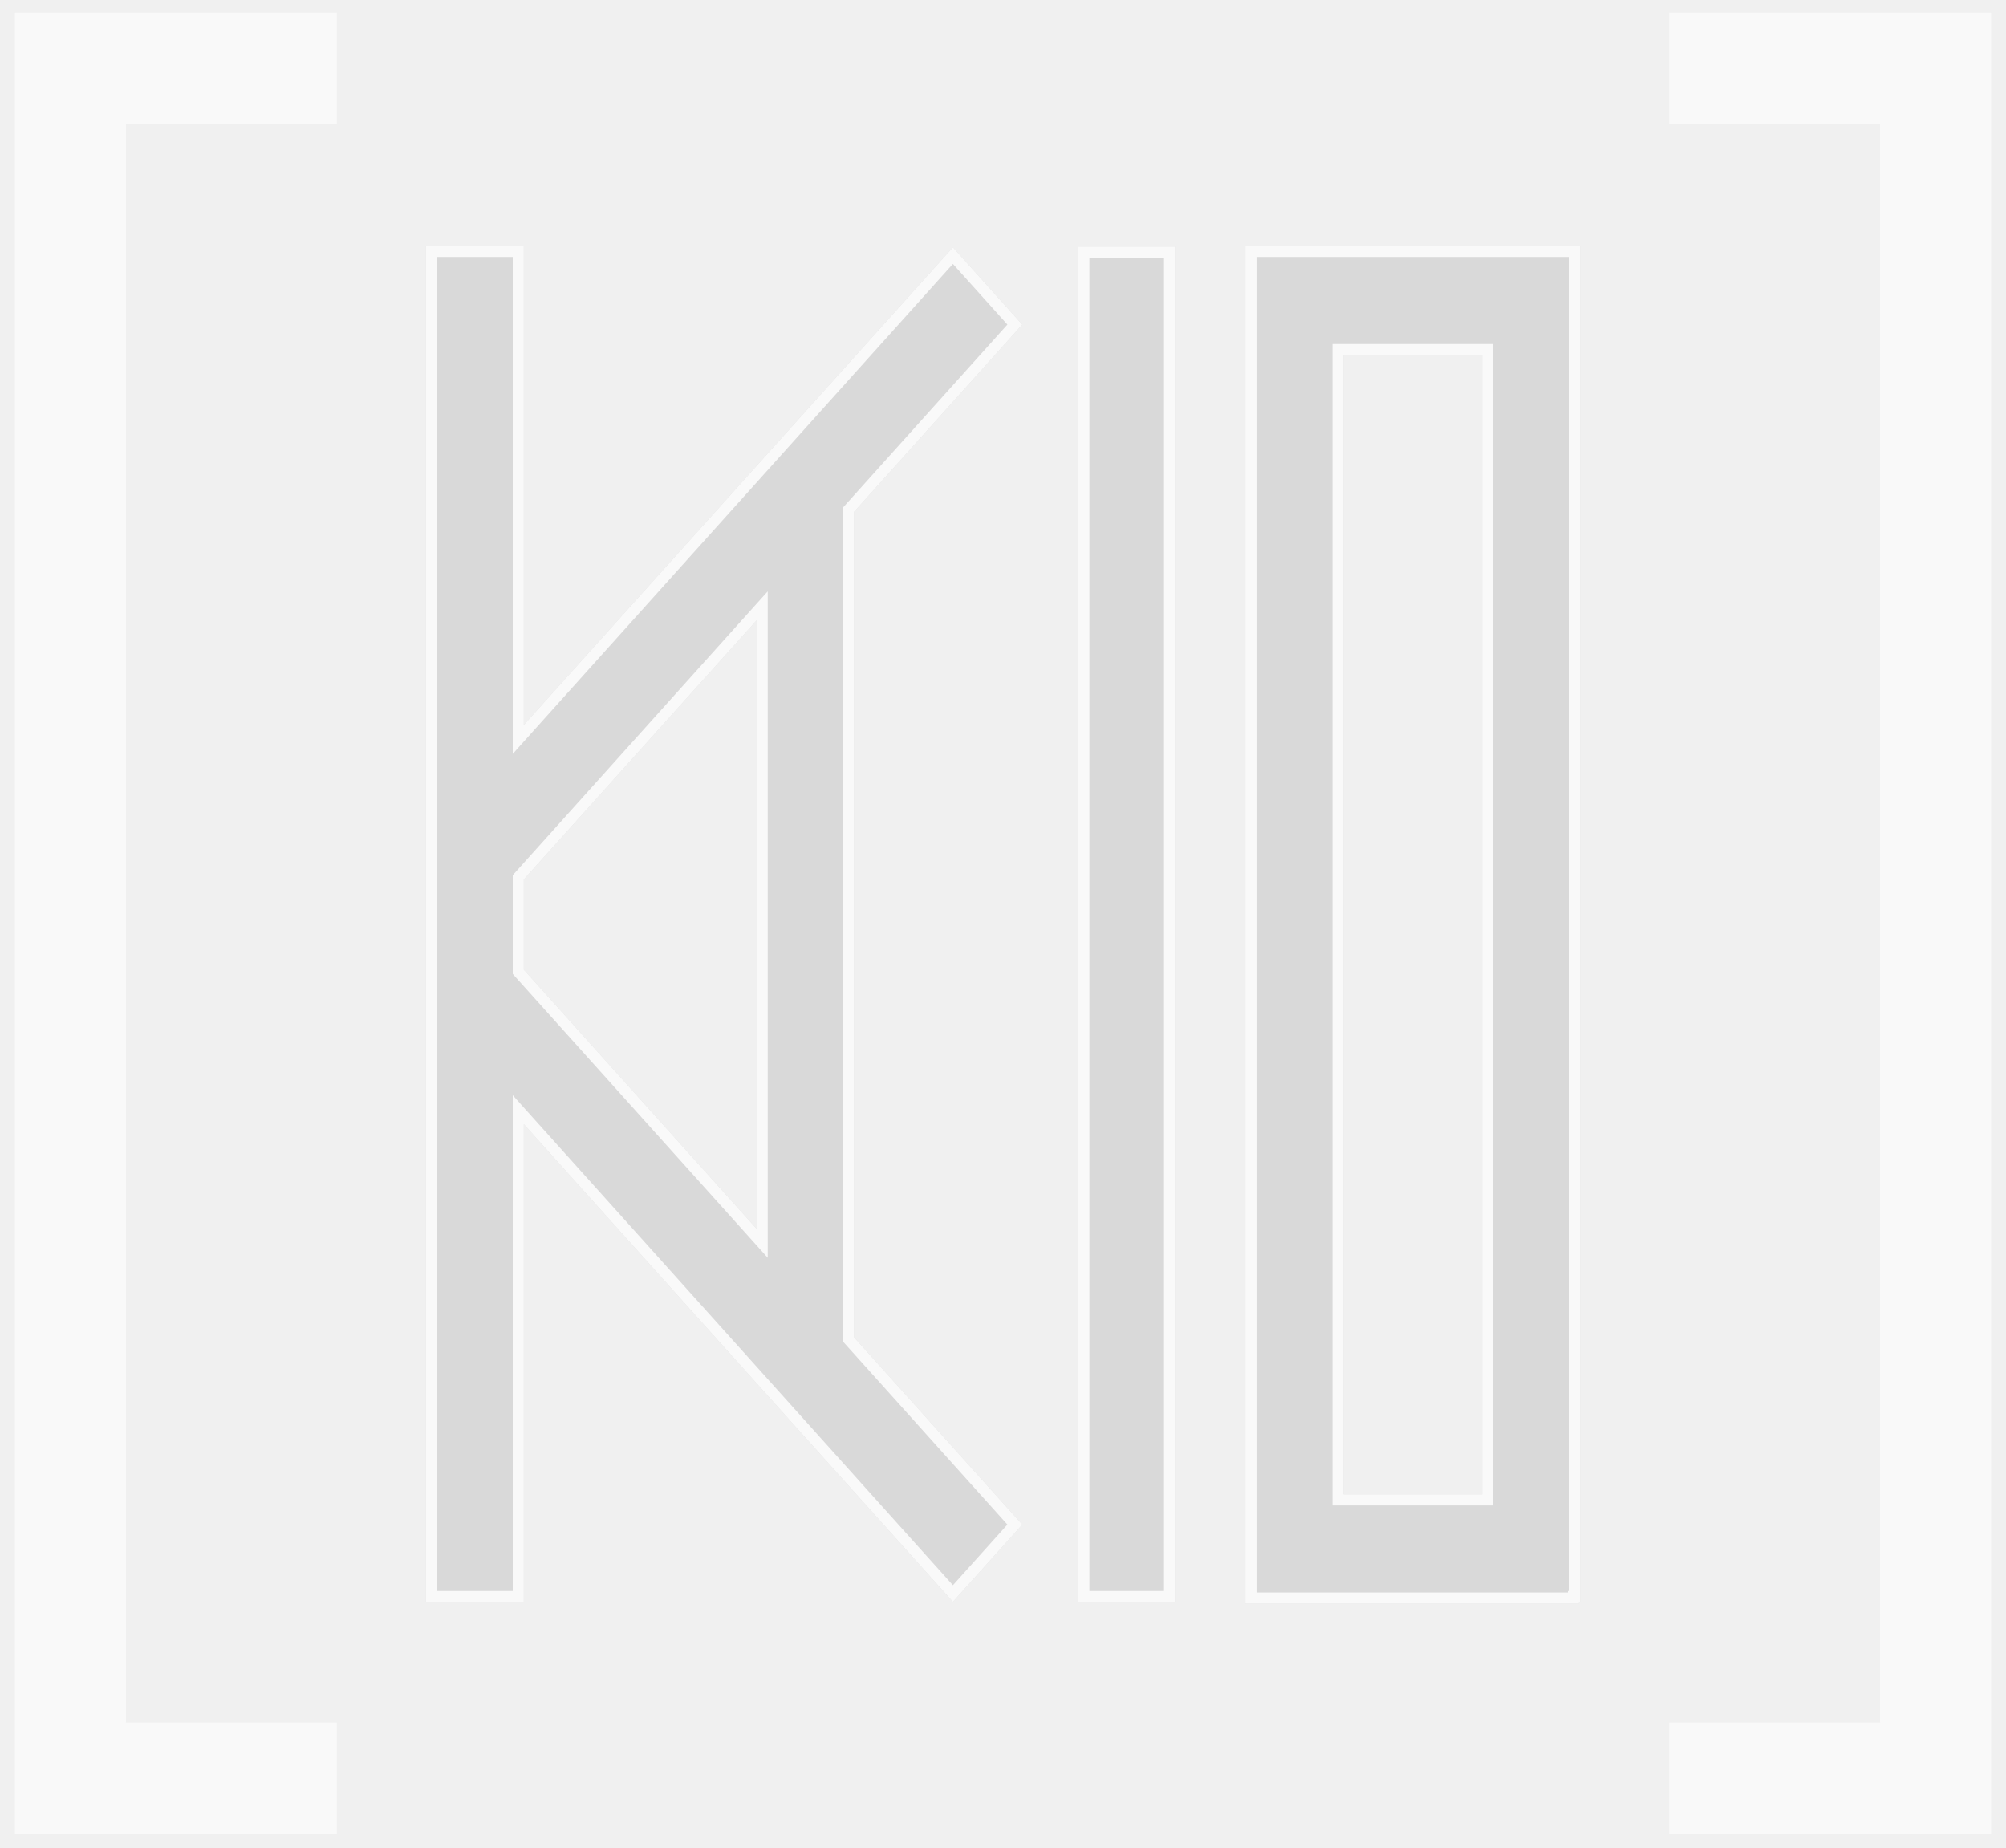
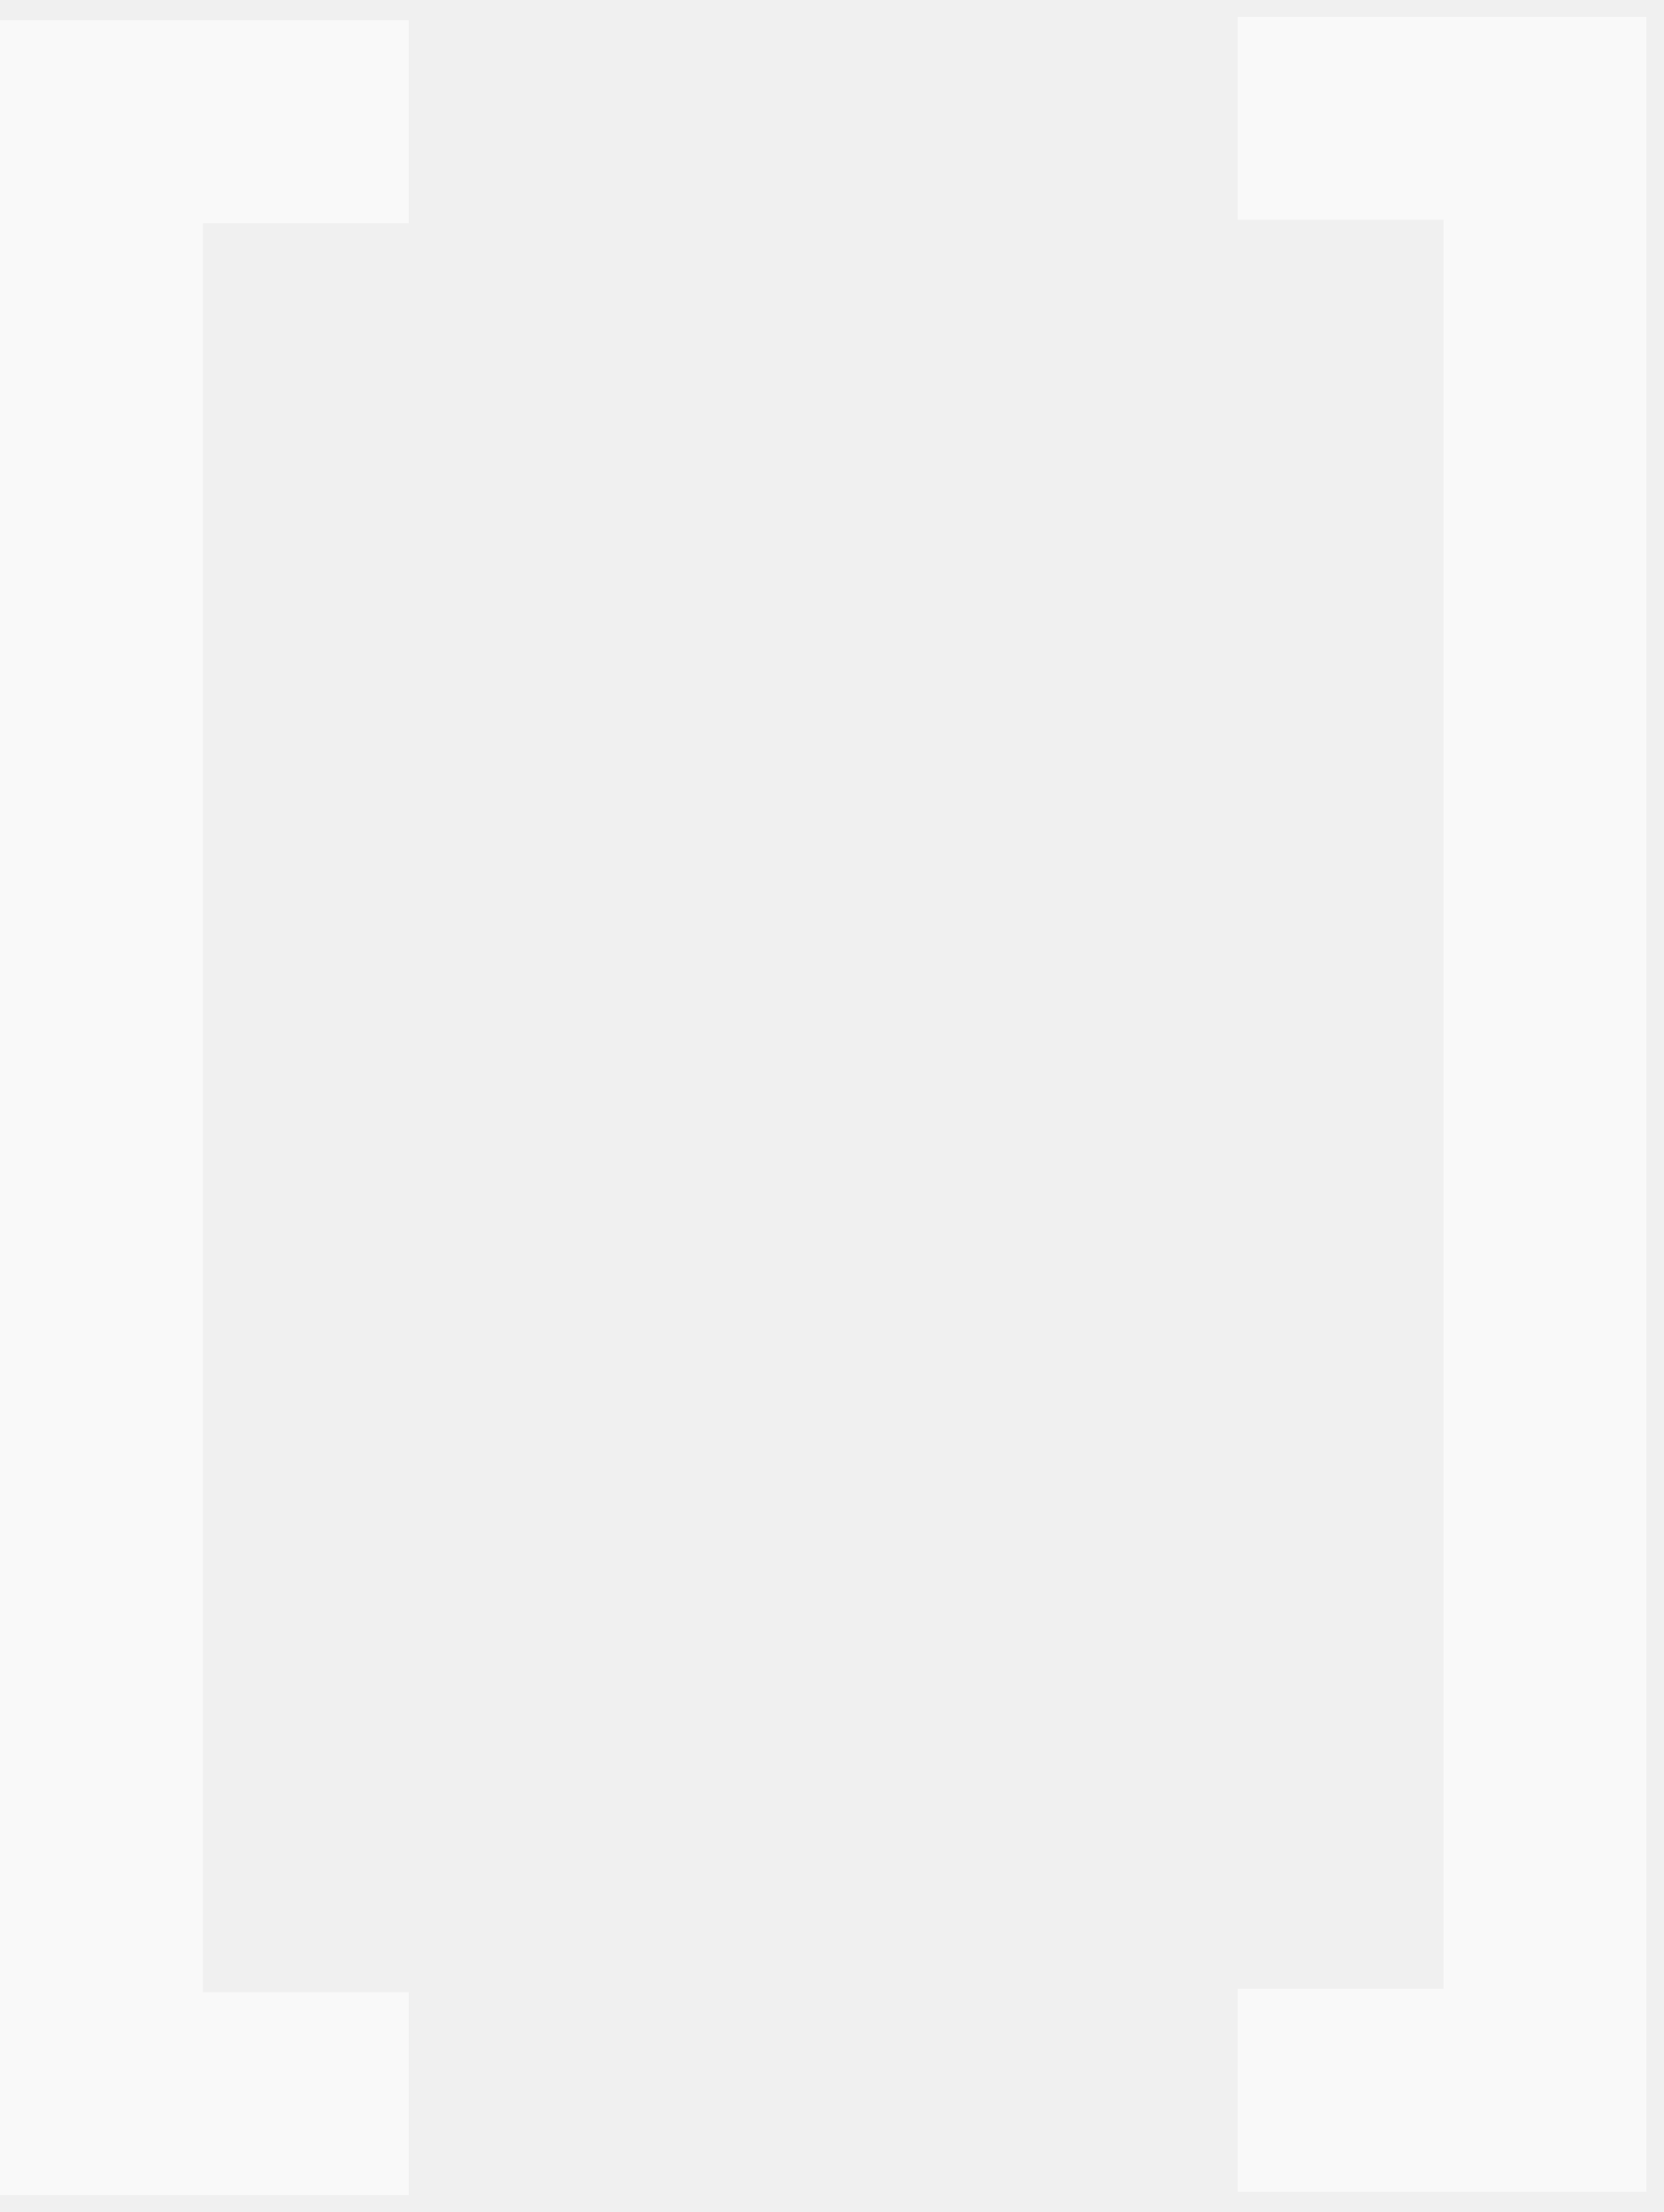
- <svg xmlns="http://www.w3.org/2000/svg" width="114" height="105" viewBox="0 0 114 105" fill="none">
-   <mask id="path-1-inside-1_312_42" fill="white">
-     <path fill-rule="evenodd" clip-rule="evenodd" d="M24.191 13.97H29.769V41.198L54.153 14.054L58.097 18.445L48.538 29.086V75.996L58.098 86.637L54.153 91.028L29.769 63.884V91.043H24.191V13.97ZM42.998 35.253V69.828L29.769 55.102V49.979L42.998 35.253ZM76.354 13.97H70.776V13.97V20.18V84.918V91.043V91.128H89.734V91.043H89.809V13.97H84.231V13.97L76.354 13.97V13.97ZM84.231 84.918H76.354V20.18L84.231 20.18V84.918ZM66.781 14.012H61.278V91.043H66.781V14.012Z" />
-   </mask>
-   <path fill-rule="evenodd" clip-rule="evenodd" d="M24.191 13.97H29.769V41.198L54.153 14.054L58.097 18.445L48.538 29.086V75.996L58.098 86.637L54.153 91.028L29.769 63.884V91.043H24.191V13.97ZM42.998 35.253V69.828L29.769 55.102V49.979L42.998 35.253ZM76.354 13.97H70.776V13.97V20.18V84.918V91.043V91.128H89.734V91.043H89.809V13.97H84.231V13.97L76.354 13.97V13.97ZM84.231 84.918H76.354V20.18L84.231 20.18V84.918ZM66.781 14.012H61.278V91.043H66.781V14.012Z" fill="#D9D9D9" />
-   <path d="M29.769 13.97H30.4V13.339H29.769V13.97ZM24.191 13.97V13.339H23.56V13.97H24.191ZM29.769 41.198H29.138V42.844L30.238 41.619L29.769 41.198ZM54.153 14.054L54.622 13.633L54.153 13.11L53.684 13.633L54.153 14.054ZM58.097 18.445L58.567 18.866L58.946 18.445L58.567 18.023L58.097 18.445ZM48.538 29.086L48.069 28.664L47.907 28.844V29.086H48.538ZM48.538 75.996H47.907V76.237L48.069 76.417L48.538 75.996ZM58.098 86.637L58.567 87.059L58.946 86.637L58.567 86.215L58.098 86.637ZM54.153 91.028L53.684 91.449L54.153 91.972L54.623 91.449L54.153 91.028ZM29.769 63.884L30.238 63.462L29.138 62.237V63.884H29.769ZM29.769 91.043V91.674H30.4V91.043H29.769ZM24.191 91.043H23.56V91.674H24.191V91.043ZM42.998 69.828L42.528 70.25L43.629 71.475V69.828H42.998ZM42.998 35.253H43.629V33.607L42.528 34.831L42.998 35.253ZM29.769 55.102H29.138V55.344L29.299 55.524L29.769 55.102ZM29.769 49.979L29.299 49.558L29.138 49.737V49.979H29.769ZM70.776 13.97V13.339H70.145V13.97H70.776ZM76.354 13.97H76.985V13.339H76.354V13.97ZM70.776 91.128H70.145V91.759H70.776V91.128ZM89.734 91.128V91.759H90.365V91.128H89.734ZM89.734 91.043V90.412H89.103V91.043H89.734ZM89.809 91.043V91.674H90.44V91.043H89.809ZM89.809 13.97H90.44V13.339H89.809V13.97ZM84.231 13.97V13.339H83.6V13.97H84.231ZM84.231 13.97L84.231 14.601L84.862 14.601V13.97H84.231ZM76.354 13.97H75.723V14.601L76.354 14.601L76.354 13.97ZM76.354 84.918H75.723V85.549H76.354V84.918ZM84.231 84.918V85.549H84.862V84.918H84.231ZM76.354 20.18L76.354 19.549L75.723 19.549V20.18H76.354ZM84.231 20.18H84.862V19.549L84.231 19.549L84.231 20.18ZM61.278 14.012V13.381H60.647V14.012H61.278ZM66.781 14.012H67.412V13.381H66.781V14.012ZM61.278 91.043H60.647V91.674H61.278V91.043ZM66.781 91.043V91.674H67.412V91.043H66.781ZM29.769 13.339H24.191V14.601H29.769V13.339ZM30.4 41.198V13.97H29.138V41.198H30.4ZM53.684 13.633L29.299 40.776L30.238 41.619L54.622 14.476L53.684 13.633ZM58.567 18.023L54.622 13.633L53.684 14.476L57.628 18.866L58.567 18.023ZM49.008 29.507L58.567 18.866L57.628 18.023L48.069 28.664L49.008 29.507ZM49.169 75.996V29.086H47.907V75.996H49.169ZM58.567 86.215L49.008 75.574L48.069 76.417L57.628 87.059L58.567 86.215ZM54.623 91.449L58.567 87.059L57.628 86.215L53.684 90.606L54.623 91.449ZM29.299 64.305L53.684 91.449L54.623 90.606L30.238 63.462L29.299 64.305ZM30.4 91.043V63.884H29.138V91.043H30.4ZM24.191 91.674H29.769V90.412H24.191V91.674ZM23.56 13.97V91.043H24.822V13.97H23.56ZM43.629 69.828V35.253H42.367V69.828H43.629ZM29.299 55.524L42.528 70.25L43.467 69.406L30.238 54.68L29.299 55.524ZM29.138 49.979V55.102H30.4V49.979H29.138ZM42.528 34.831L29.299 49.558L30.238 50.401L43.467 35.675L42.528 34.831ZM70.776 14.601H76.354V13.339H70.776V14.601ZM71.407 13.97V13.97H70.145V13.97H71.407ZM71.407 20.18V13.97H70.145V20.18H71.407ZM71.407 84.918V20.18H70.145V84.918H71.407ZM71.407 91.043V84.918H70.145V91.043H71.407ZM71.407 91.128V91.043H70.145V91.128H71.407ZM89.734 90.497H70.776V91.759H89.734V90.497ZM89.103 91.043V91.128H90.365V91.043H89.103ZM89.809 90.412H89.734V91.674H89.809V90.412ZM89.178 13.97V91.043H90.44V13.97H89.178ZM84.231 14.601H89.809V13.339H84.231V14.601ZM84.862 13.97V13.97H83.6V13.97H84.862ZM76.354 14.601L84.231 14.601L84.231 13.339L76.354 13.339L76.354 14.601ZM75.723 13.97V13.97H76.985V13.97H75.723ZM76.354 85.549H84.231V84.287H76.354V85.549ZM75.723 20.18V84.918H76.985V20.18H75.723ZM84.231 19.549L76.354 19.549L76.354 20.811L84.231 20.811L84.231 19.549ZM84.862 84.918V20.18H83.6V84.918H84.862ZM61.278 14.643H66.781V13.381H61.278V14.643ZM61.909 91.043V14.012H60.647V91.043H61.909ZM66.781 90.412H61.278V91.674H66.781V90.412ZM66.15 14.012V91.043H67.412V14.012H66.15Z" fill="#F9F9F9" mask="url(#path-1-inside-1_312_42)" />
-   <path d="M94.857 3.875H110V101.042H94.857" stroke="#F9F9F9" stroke-width="6.31" />
-   <path d="M19.143 101.042L4 101.042L4 3.875L19.143 3.875" stroke="#F9F9F9" stroke-width="6.31" />
+ <svg xmlns="http://www.w3.org/2000/svg" width="82" height="109" viewBox="0 0 82 109" fill="none">
+   <path d="M61 5.833L76.143 5.833L76.143 103L61 103" stroke="#F9F9F9" stroke-width="10" />
+   <path d="M20.143 103.167L5 103.167L5 6L20.143 6" stroke="#F9F9F9" stroke-width="10" />
</svg>
